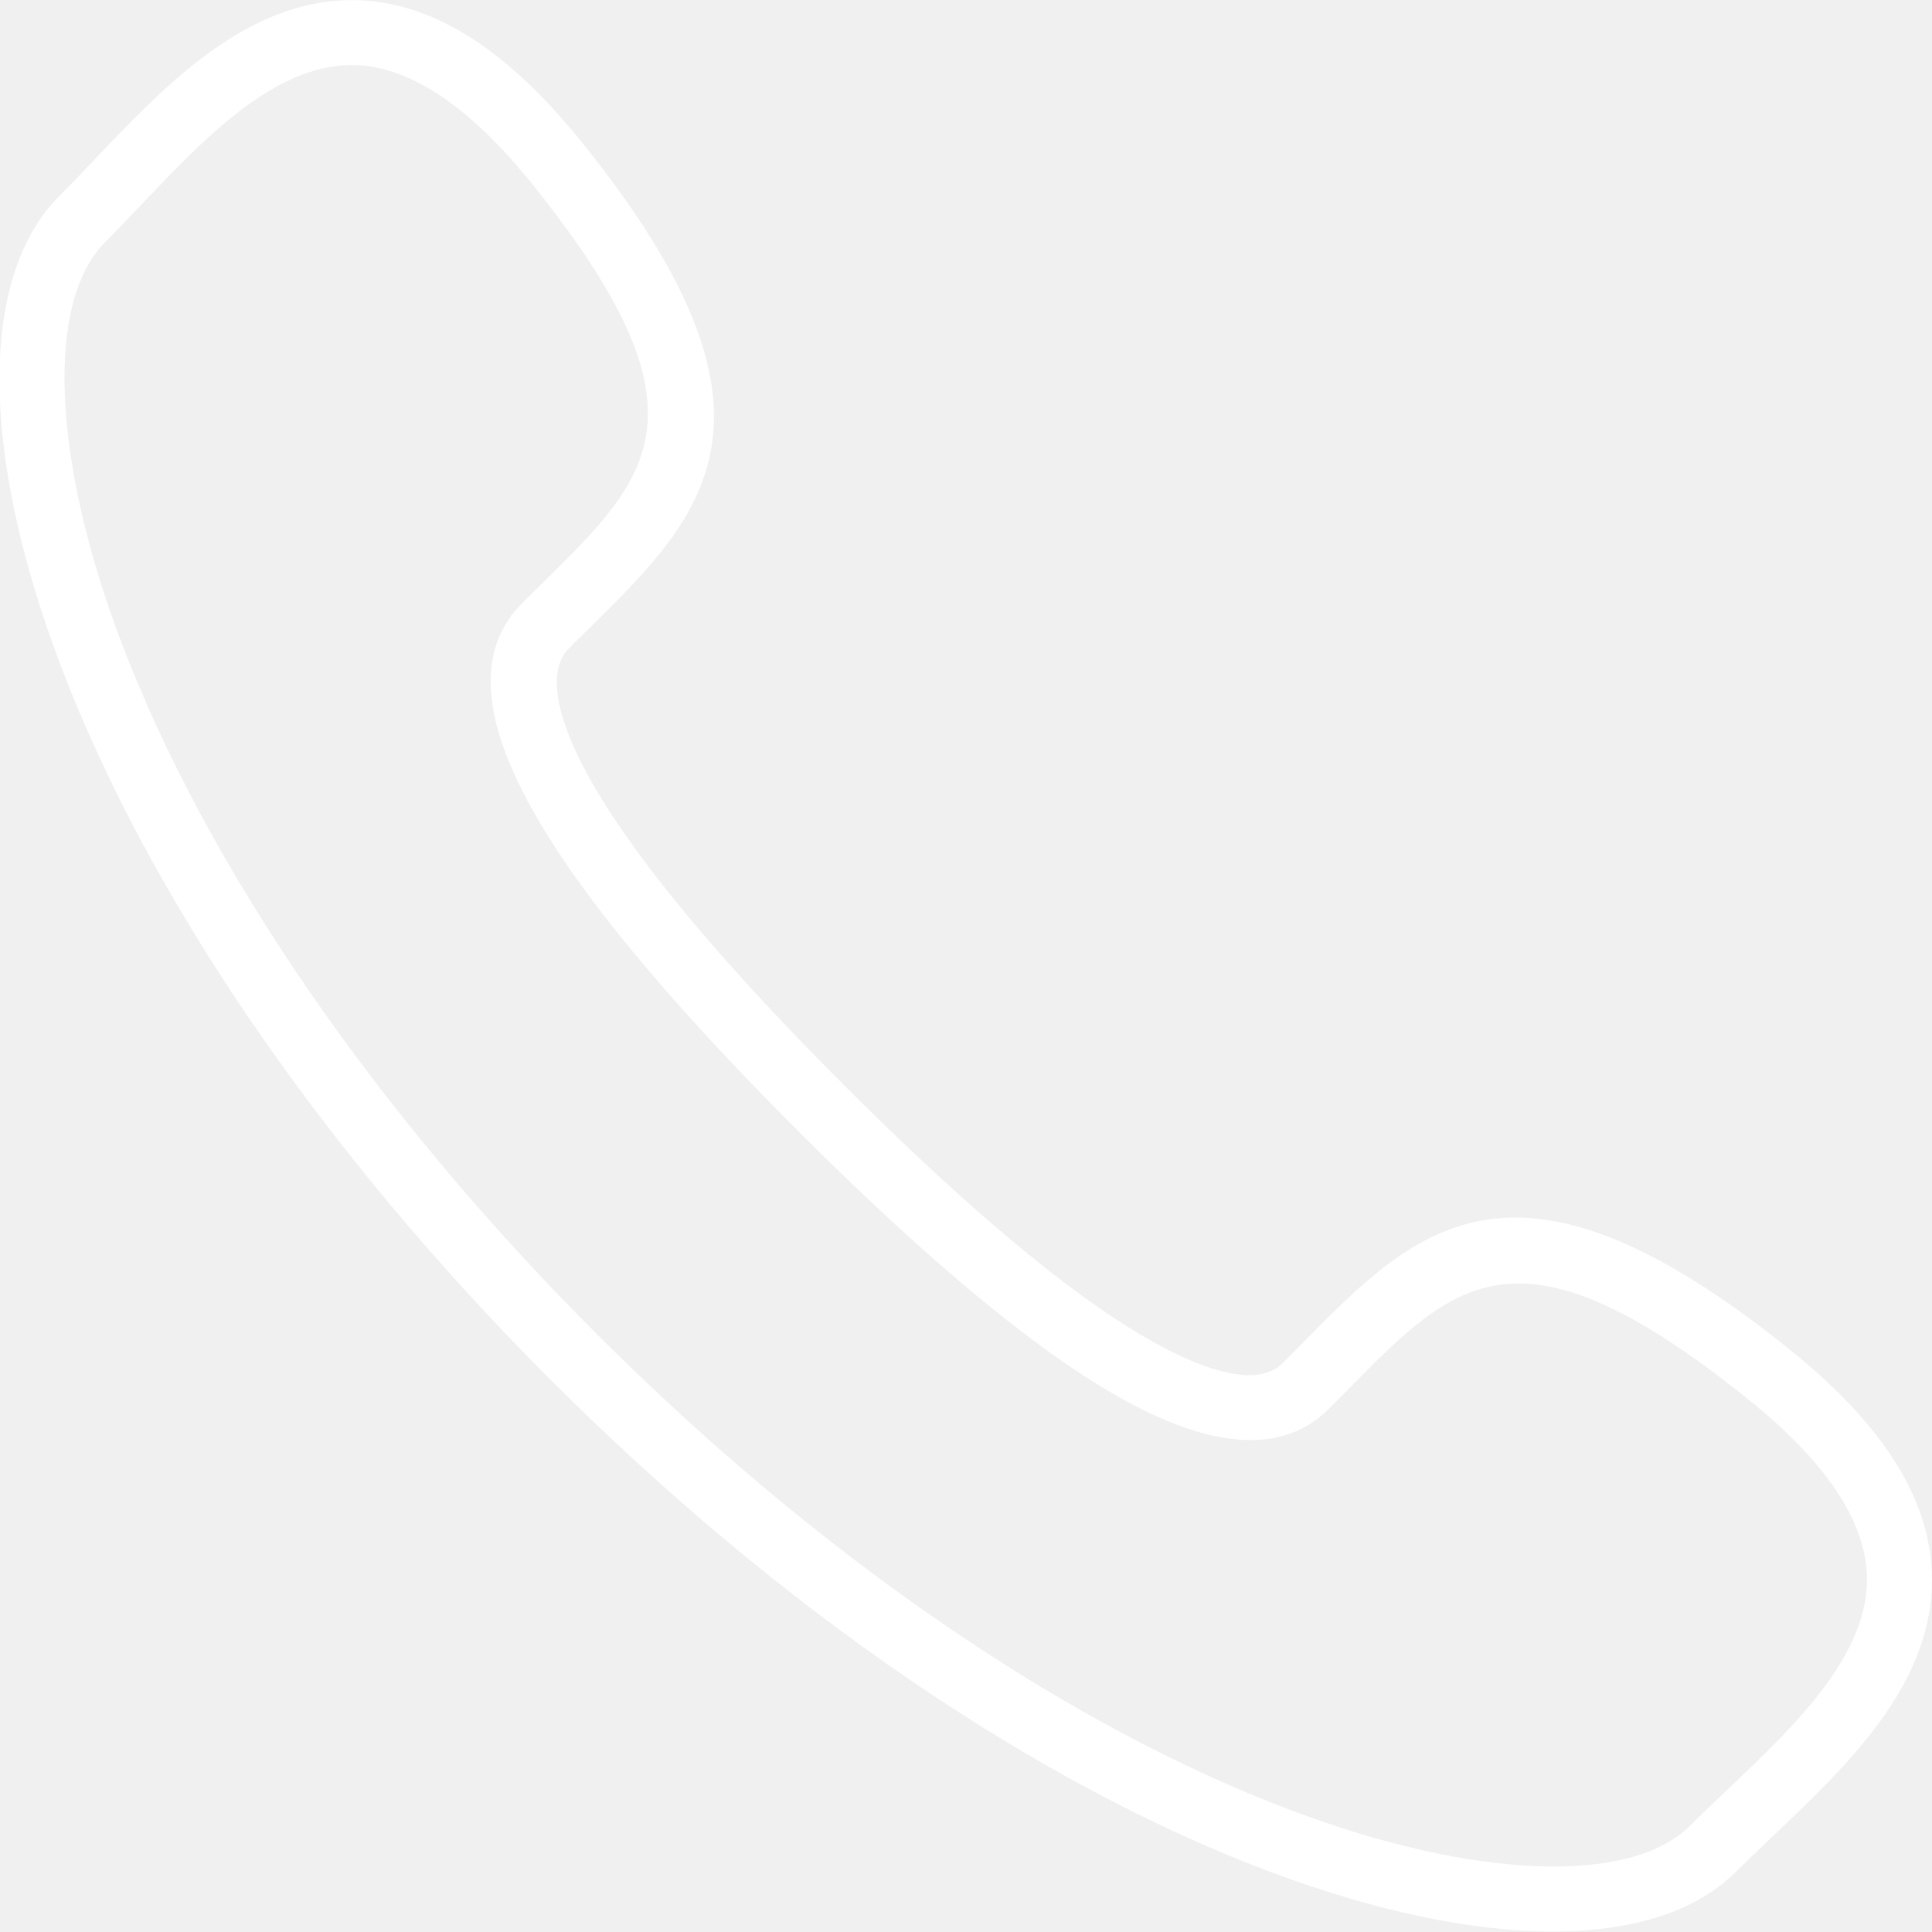
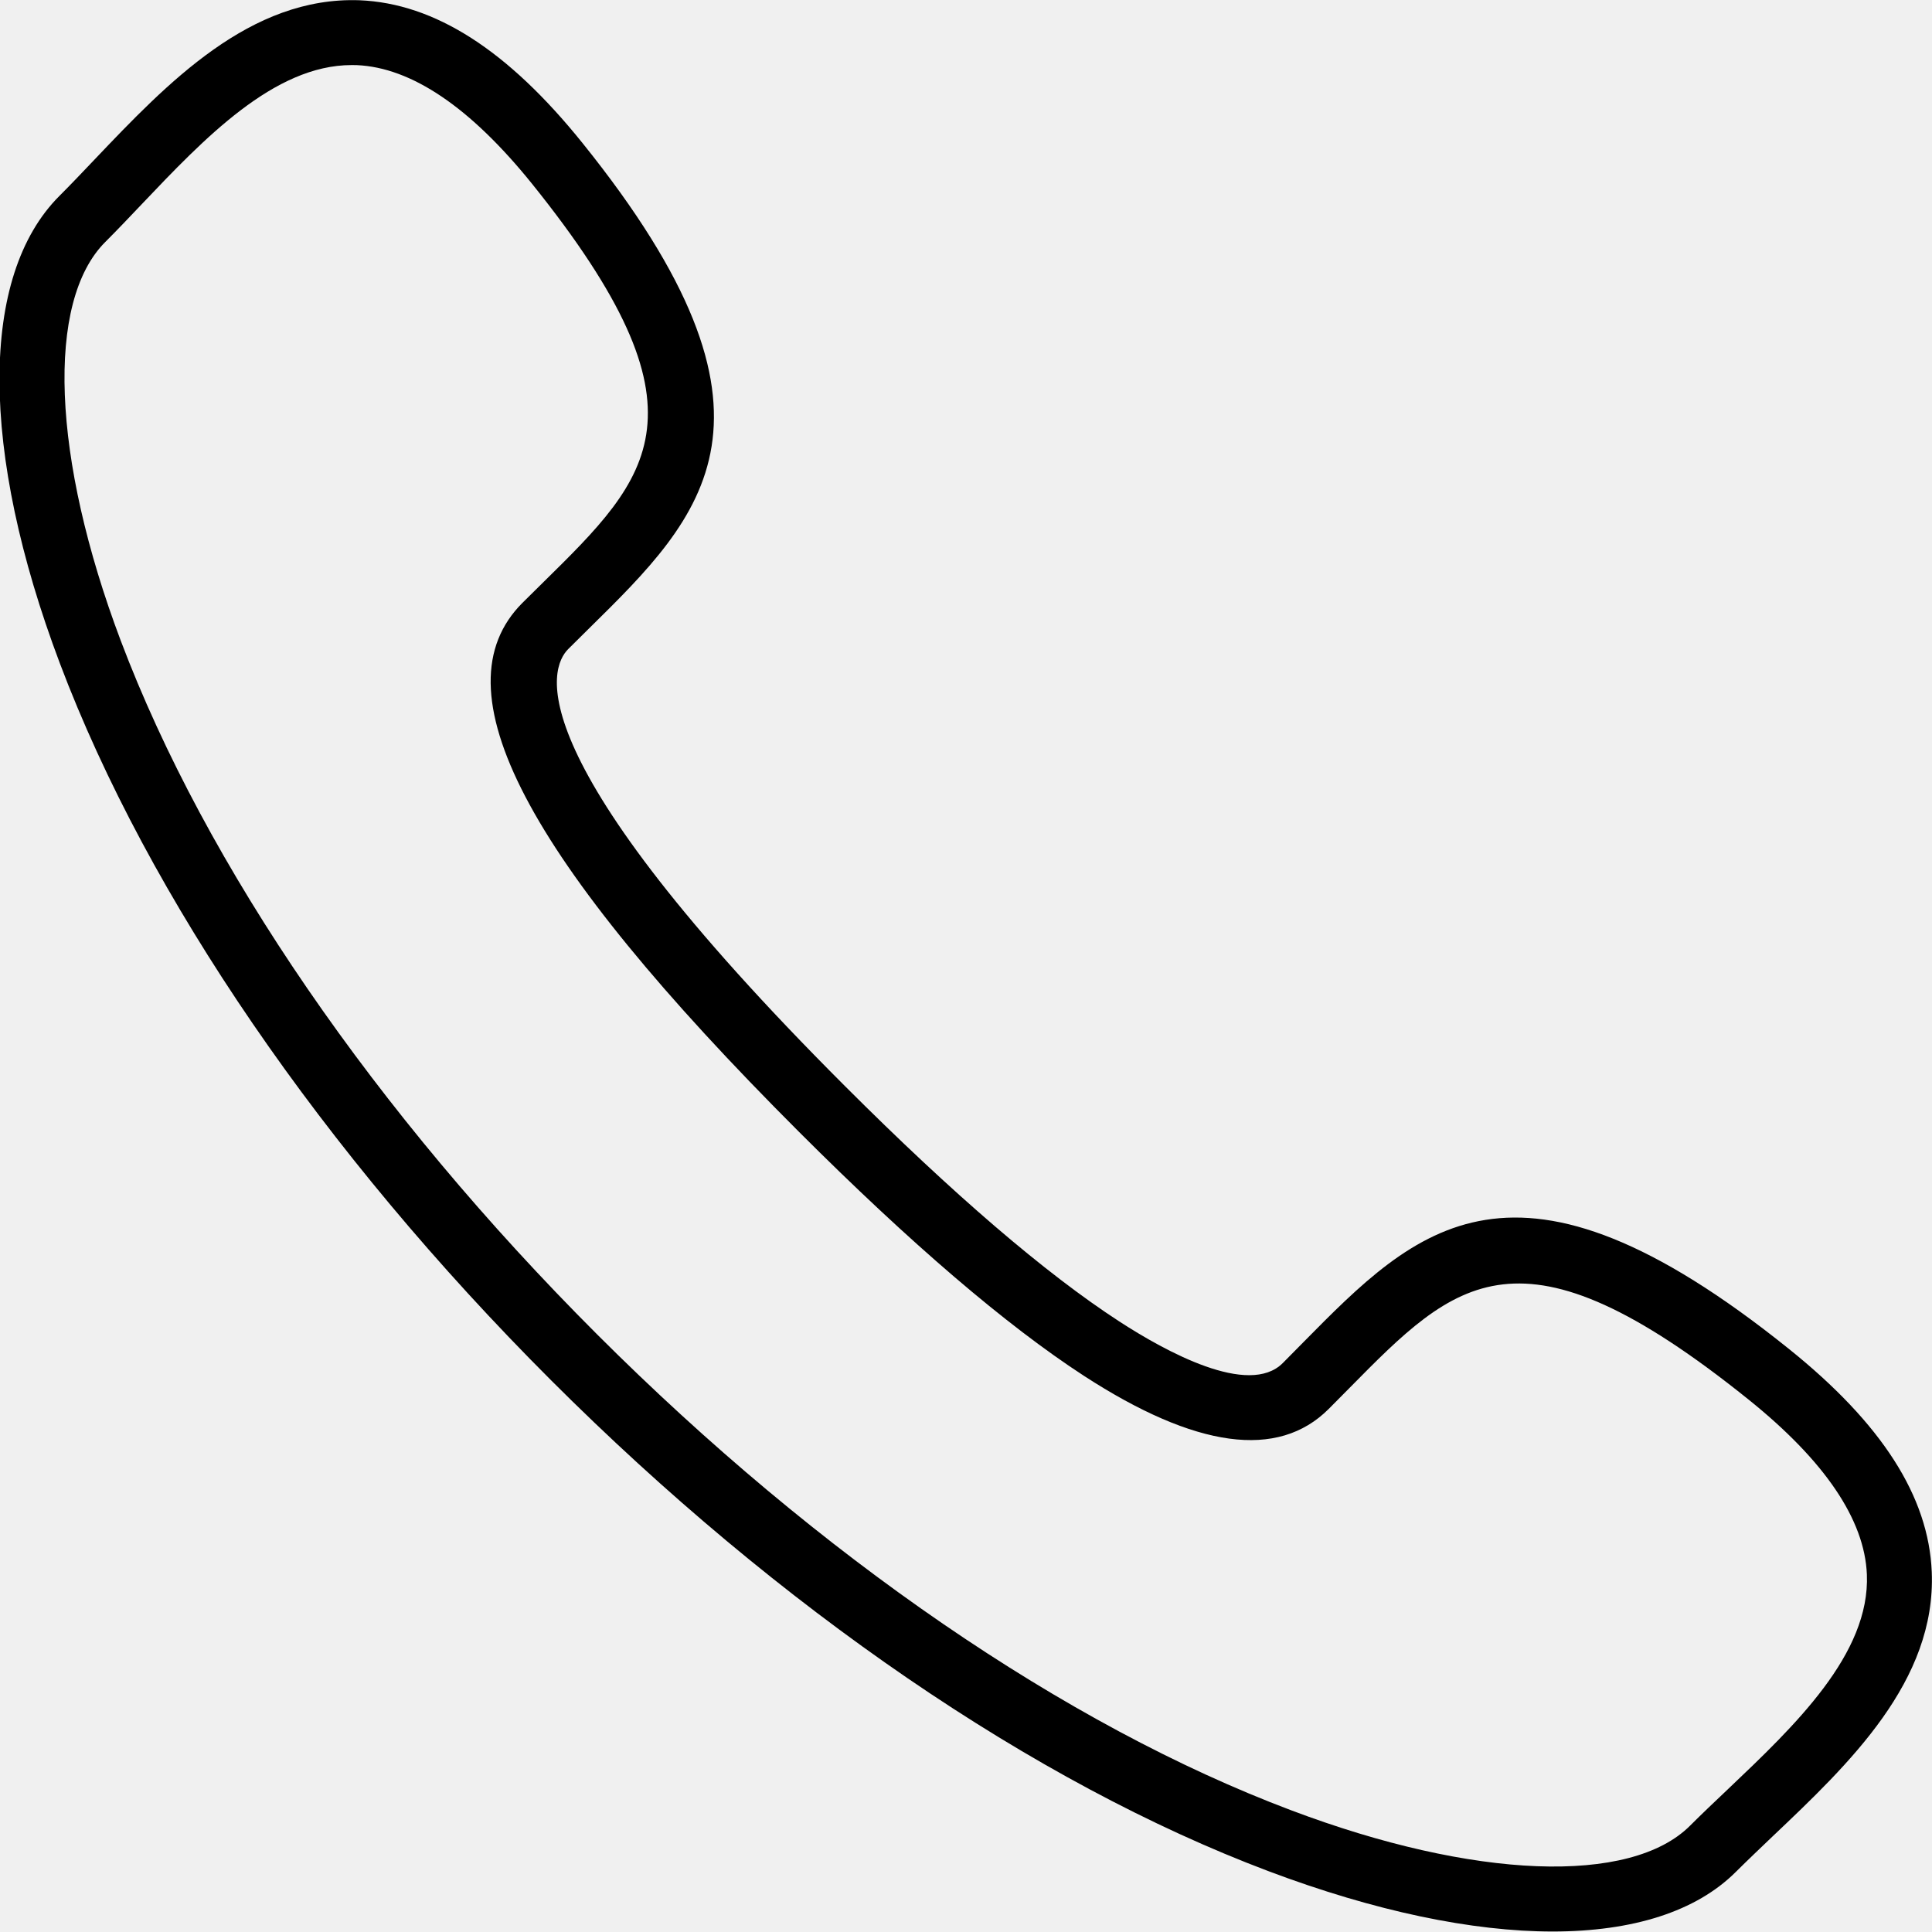
<svg xmlns="http://www.w3.org/2000/svg" preserveAspectRatio="xMidYMid" width="31" height="31" viewBox="0 0 31 31">
  <defs>
    <style>
      .cls-1 {
-         fill: #fff;
+         fill: #000;
        fill-rule: evenodd;
      }
    </style>
  </defs>
  <path d="M24.913,30.992 C23.623,30.992 22.065,30.669 20.351,30.023 C16.594,28.607 12.507,25.810 8.842,22.147 C5.177,18.483 2.377,14.397 0.960,10.642 C-0.328,7.228 -0.331,4.427 0.953,3.144 C1.137,2.960 1.325,2.762 1.519,2.558 C2.690,1.327 4.014,-0.058 5.768,0.004 C6.977,0.054 8.148,0.805 9.347,2.296 C12.891,6.701 11.293,8.271 9.444,10.091 L9.118,10.414 C8.815,10.716 8.244,12.116 13.561,17.430 C15.296,19.165 16.776,20.434 17.959,21.203 C18.703,21.686 20.035,22.418 20.582,21.872 L20.910,21.540 C22.729,19.697 24.300,18.104 28.704,21.644 C30.196,22.842 30.946,24.012 30.996,25.222 C31.068,26.974 29.672,28.300 28.439,29.469 C28.236,29.663 28.038,29.851 27.853,30.035 C27.216,30.672 26.197,30.992 24.913,30.992 ZM5.643,1.044 C4.396,1.044 3.271,2.228 2.275,3.276 C2.075,3.487 1.881,3.691 1.690,3.882 C0.734,4.836 0.831,7.345 1.936,10.276 C3.302,13.894 6.017,17.849 9.581,21.411 C13.144,24.971 17.098,27.684 20.720,29.048 C23.652,30.155 26.162,30.249 27.117,29.295 C27.307,29.105 27.512,28.911 27.722,28.712 C28.794,27.694 30.009,26.541 29.955,25.262 C29.919,24.384 29.279,23.438 28.052,22.453 C24.382,19.504 23.356,20.545 21.654,22.270 L21.320,22.607 C20.507,23.421 19.185,23.240 17.391,22.075 C16.147,21.266 14.610,19.951 12.824,18.165 C8.412,13.756 7.001,11.057 8.382,9.674 L8.714,9.346 C10.444,7.644 11.488,6.618 8.536,2.948 C7.548,1.723 6.603,1.083 5.724,1.045 C5.697,1.044 5.670,1.044 5.643,1.044 Z" class="cls-1" />
</svg>
